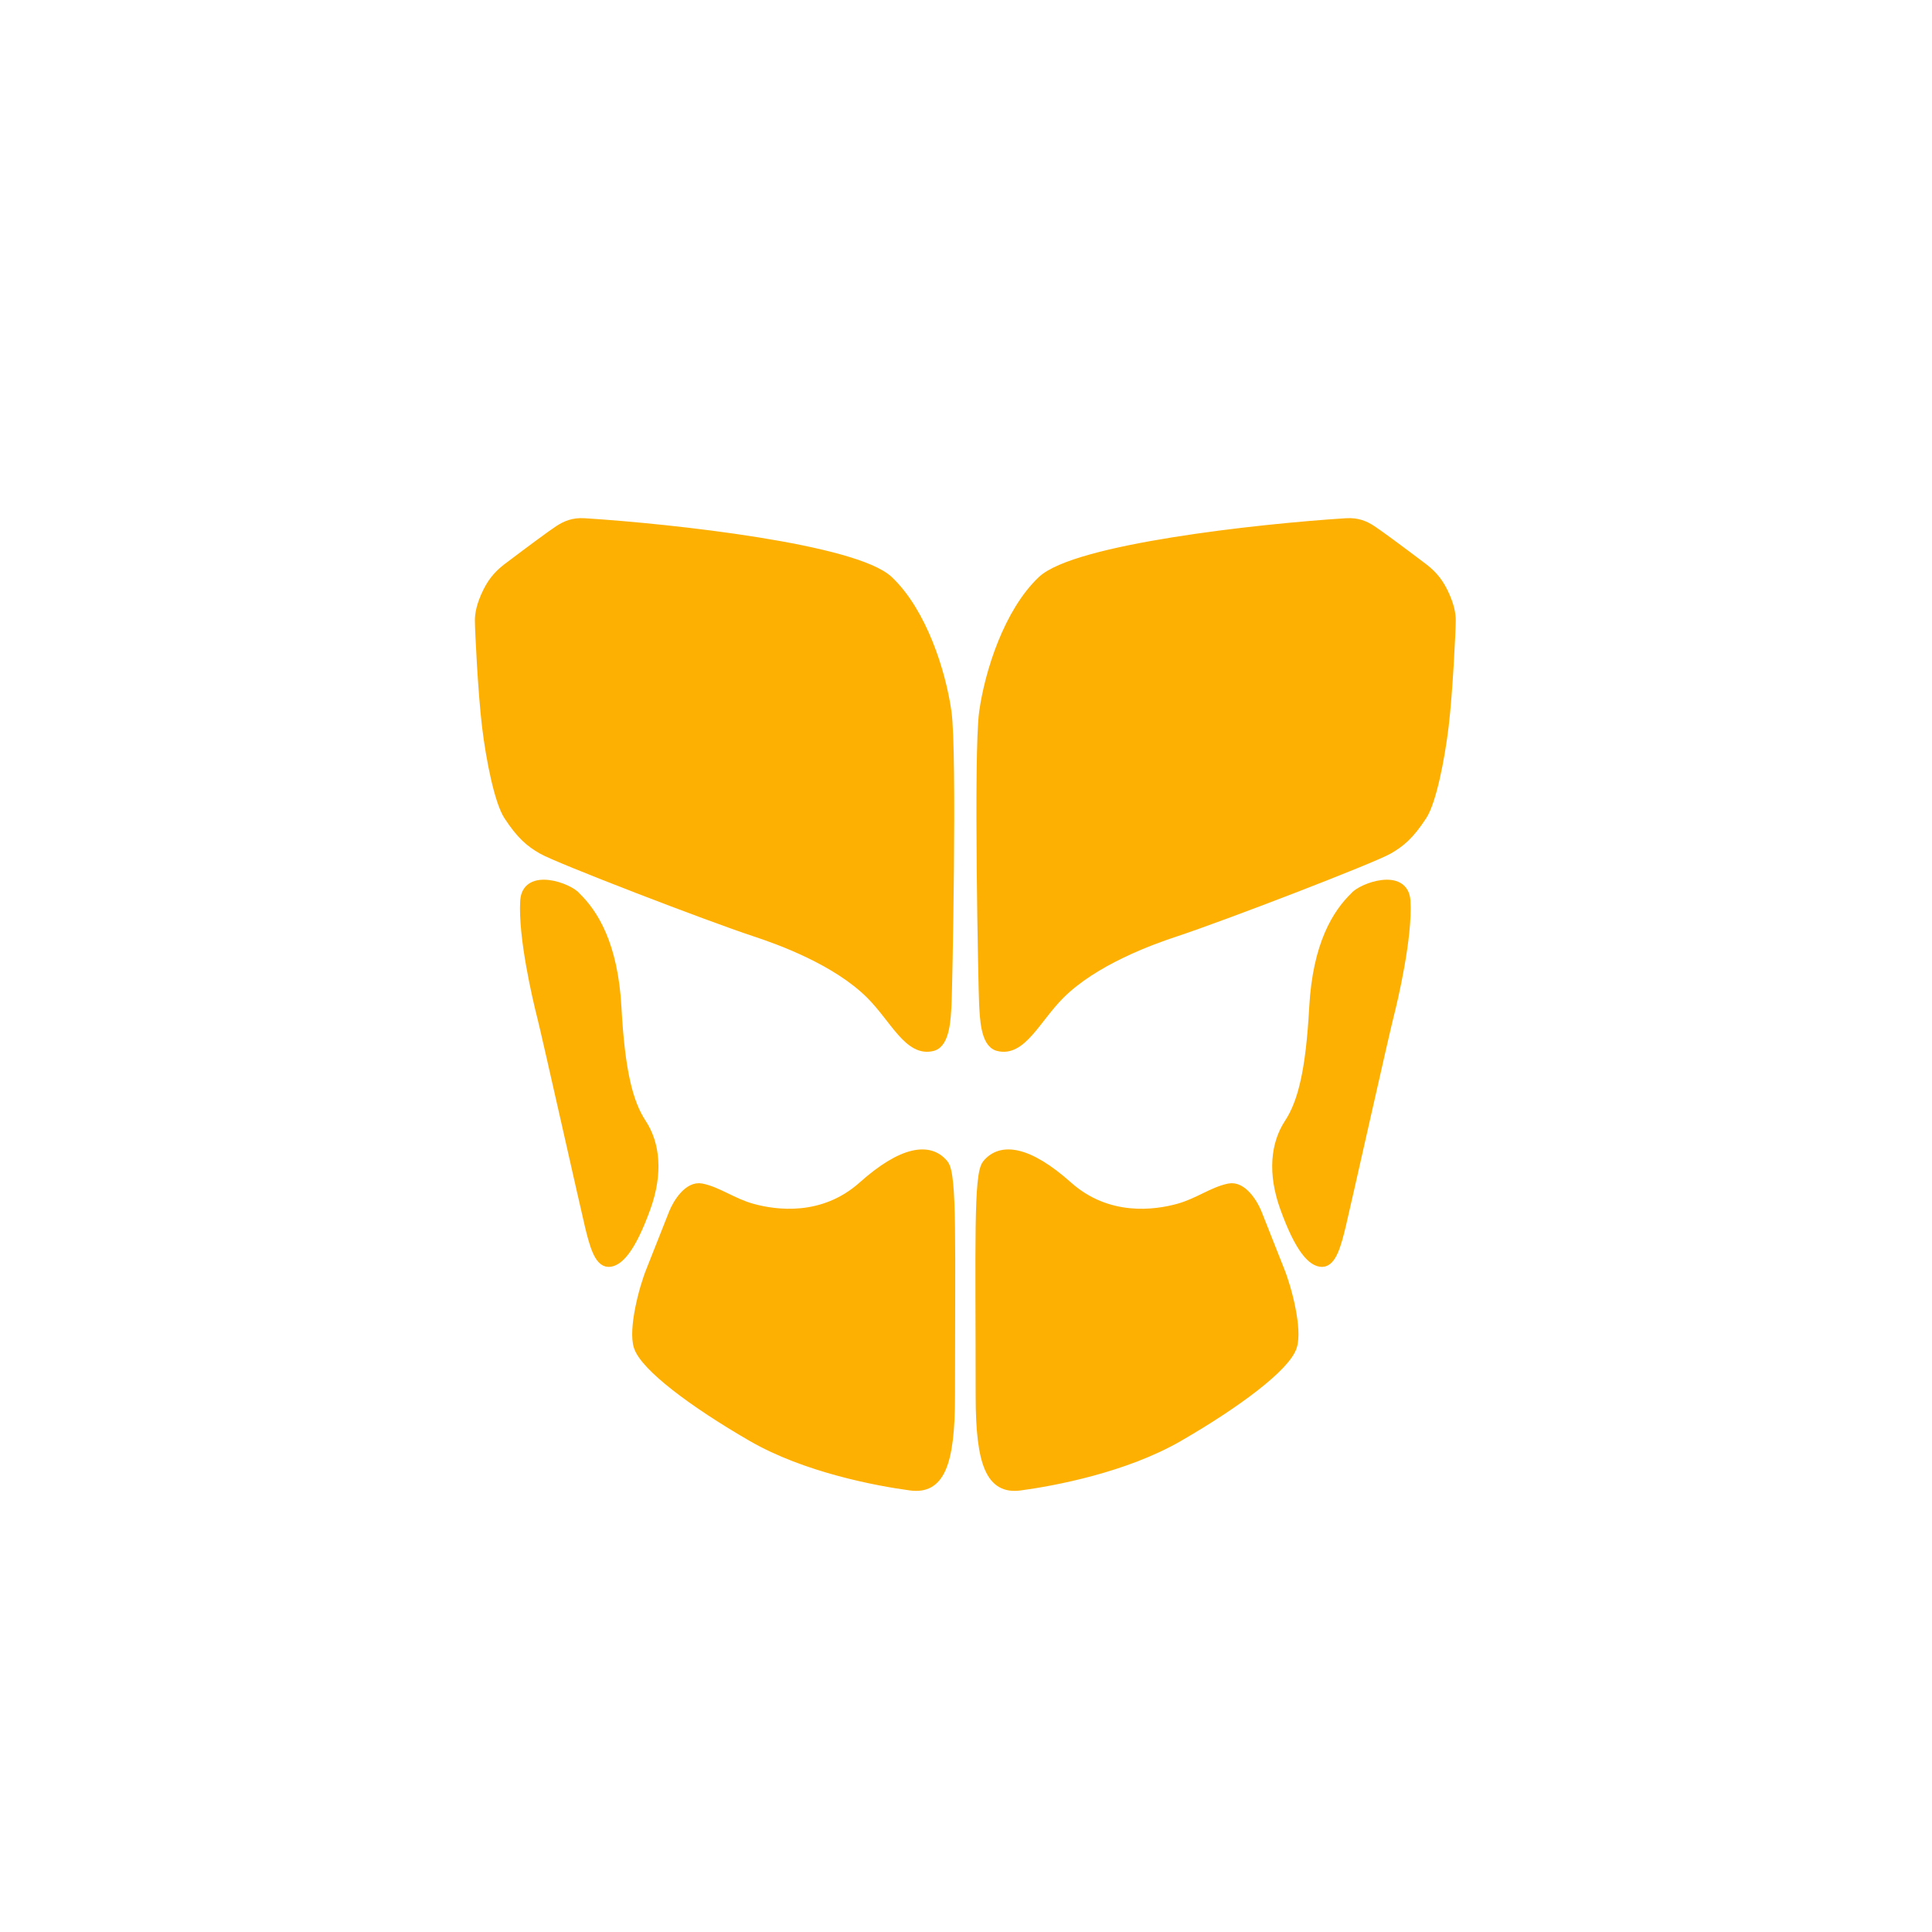
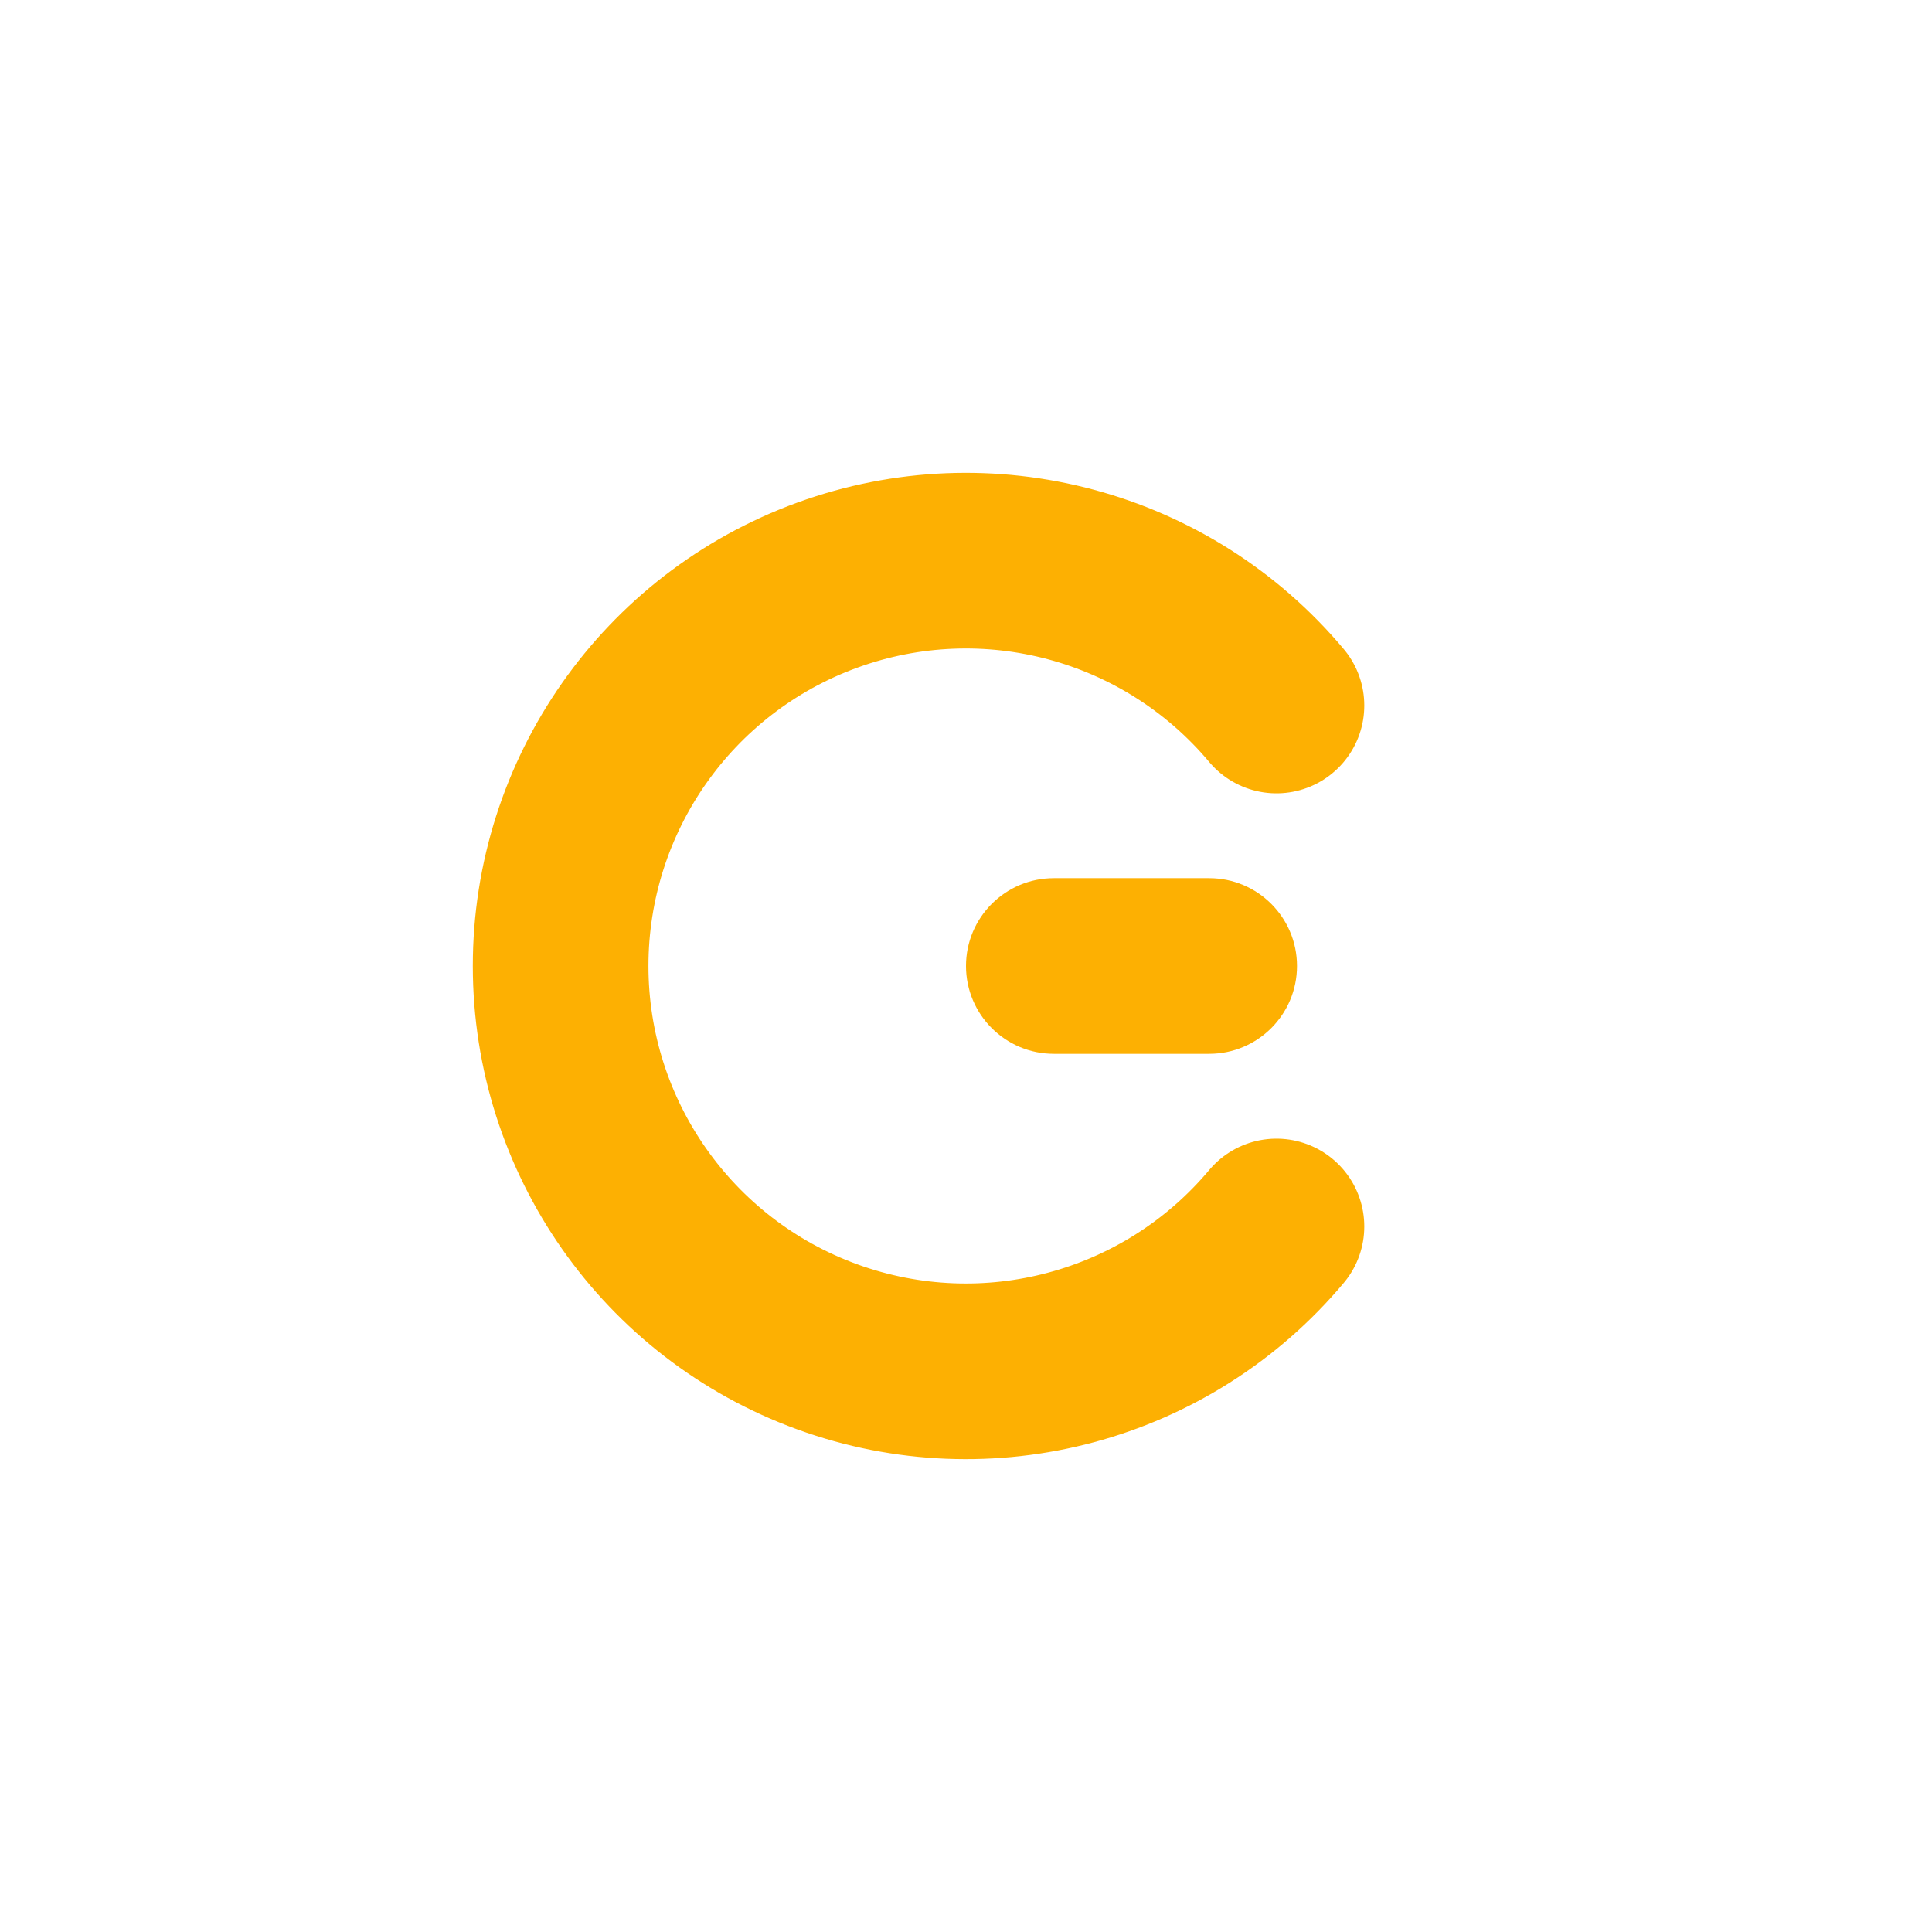
<svg xmlns="http://www.w3.org/2000/svg" width="1430" height="1430" viewBox="0 0 1430 1430" fill="none">
-   <path d="M700.787 527.197C704.967 556.994 701.348 733.762 700.787 743.426C700.225 753.09 699.74 771.907 690.333 774.431C672.856 779.121 662.205 753.914 644.496 736.179C619.165 710.811 576.592 695.594 559.255 689.873C523.872 678.195 413.301 635.642 401.239 628.668C392.534 623.635 385.774 618.199 376.31 603.703C369.475 593.234 363.218 562.229 360.227 537.264C357.236 512.299 355 466.324 355 459.148C355 455.182 355.804 448.275 361.031 437.806C365.213 429.431 370.279 424.116 377.516 418.881C391.648 408.188 408.719 395.527 413.703 392.306C418.687 389.084 424.157 386.537 432.601 387.071C498.408 391.232 632.996 406.238 657.764 429.753C682.532 453.269 696.606 497.4 700.787 527.197Z" fill="#FDB002" />
-   <path d="M456.478 745.771C459.051 792.802 464.922 816.237 474.974 831.538C485.026 846.839 487.197 868.422 478.19 893.548C466.932 924.956 457.469 934.217 450.447 934.217C443.21 934.217 439.591 920.526 436.374 907.239C433.238 894.283 404.208 764.696 400.992 752.214C397.775 739.731 386.919 693.425 388.527 666.85C389.814 645.589 421.224 657.186 426.322 663.628C439.055 675.977 453.905 698.741 456.478 745.771Z" fill="#FDB002" />
-   <path d="M498.696 897.574L481.809 940.256C476.234 953.944 468.49 984.057 472.561 996.629C477.386 1011.53 513.298 1038.44 556.595 1063.47C596.401 1086.49 649.073 1096.35 674.002 1099.71C695.312 1102.58 703.354 1084.41 703.354 1033.27C703.354 920.526 704.962 869.667 698.529 861.737C688.075 848.852 667.971 851.671 638.619 877.844C609.268 904.017 574.136 899.233 556.595 894.353C542.121 890.326 531.265 881.87 519.202 879.455C509.552 877.522 501.511 890.729 498.696 897.574Z" fill="#FDB002" />
-   <path d="M728.213 527.197C724.033 556.994 727.652 733.762 728.213 743.426C728.775 753.09 729.26 771.907 738.667 774.431C756.144 779.121 766.795 753.914 784.504 736.179C809.835 710.811 852.408 695.594 869.745 689.873C905.128 678.195 1015.7 635.642 1027.76 628.668C1036.47 623.635 1043.23 618.199 1052.69 603.703C1059.53 593.234 1065.78 562.229 1068.77 537.264C1071.76 512.299 1074 466.324 1074 459.148C1074 455.182 1073.2 448.275 1067.97 437.806C1063.79 429.431 1058.72 424.116 1051.48 418.881C1037.35 408.188 1020.28 395.527 1015.3 392.306C1010.31 389.084 1004.84 386.537 996.399 387.071C930.592 391.232 796.004 406.238 771.236 429.753C746.468 453.269 732.394 497.4 728.213 527.197Z" fill="#FDB002" />
-   <path d="M972.522 745.771C969.949 792.802 964.078 816.237 954.026 831.538C943.974 846.839 941.803 868.422 950.81 893.548C962.068 924.956 971.531 934.217 978.553 934.217C985.79 934.217 989.409 920.526 992.626 907.239C995.762 894.283 1024.79 764.696 1028.01 752.214C1031.23 739.731 1042.08 693.425 1040.47 666.85C1039.19 645.589 1007.78 657.186 1002.68 663.628C989.945 675.977 975.095 698.741 972.522 745.771Z" fill="#FDB002" />
-   <path d="M930.304 897.574L947.191 940.256C952.766 953.944 960.51 984.057 956.439 996.629C951.614 1011.53 915.702 1038.44 872.404 1063.47C832.599 1086.49 779.927 1096.35 754.998 1099.71C733.688 1102.58 725.646 1084.41 725.646 1033.27C725.646 920.526 724.038 869.667 730.471 861.737C740.925 848.852 761.029 851.671 790.381 877.844C819.732 904.017 854.864 899.233 872.404 894.353C886.879 890.326 897.735 881.87 909.798 879.455C919.448 877.522 927.489 890.729 930.304 897.574Z" fill="#FDB002" />
-   <path d="M700.787 527.197C704.967 556.994 701.348 733.762 700.787 743.426C700.225 753.09 699.74 771.907 690.333 774.431C672.856 779.121 662.205 753.914 644.496 736.179C619.165 710.811 576.592 695.594 559.255 689.873C523.872 678.195 413.301 635.642 401.239 628.668C392.534 623.635 385.774 618.199 376.31 603.703C369.475 593.234 363.218 562.229 360.227 537.264C357.236 512.299 355 466.324 355 459.148C355 455.182 355.804 448.275 361.031 437.806C365.213 429.431 370.279 424.116 377.516 418.881C391.648 408.188 408.719 395.527 413.703 392.306C418.687 389.084 424.157 386.537 432.601 387.071C498.408 391.232 632.996 406.238 657.764 429.753C682.532 453.269 696.606 497.4 700.787 527.197Z" stroke="#FDB002" stroke-width="7" />
-   <path d="M456.478 745.771C459.051 792.802 464.922 816.237 474.974 831.538C485.026 846.839 487.197 868.422 478.19 893.548C466.932 924.956 457.469 934.217 450.447 934.217C443.21 934.217 439.591 920.526 436.374 907.239C433.238 894.283 404.208 764.696 400.992 752.214C397.775 739.731 386.919 693.425 388.527 666.85C389.814 645.589 421.224 657.186 426.322 663.628C439.055 675.977 453.905 698.741 456.478 745.771Z" stroke="#FDB002" stroke-width="7" />
-   <path d="M498.696 897.574L481.809 940.256C476.234 953.944 468.49 984.057 472.561 996.629C477.386 1011.53 513.298 1038.44 556.595 1063.47C596.401 1086.49 649.073 1096.35 674.002 1099.71C695.312 1102.58 703.354 1084.41 703.354 1033.27C703.354 920.526 704.962 869.667 698.529 861.737C688.075 848.852 667.971 851.671 638.619 877.844C609.268 904.017 574.136 899.233 556.595 894.353C542.121 890.326 531.265 881.87 519.202 879.455C509.552 877.522 501.511 890.729 498.696 897.574Z" stroke="#FDB002" stroke-width="7" />
-   <path d="M728.213 527.197C724.033 556.994 727.652 733.762 728.213 743.426C728.775 753.09 729.26 771.907 738.667 774.431C756.144 779.121 766.795 753.914 784.504 736.179C809.835 710.811 852.408 695.594 869.745 689.873C905.128 678.195 1015.7 635.642 1027.76 628.668C1036.47 623.635 1043.23 618.199 1052.69 603.703C1059.53 593.234 1065.78 562.229 1068.77 537.264C1071.76 512.299 1074 466.324 1074 459.148C1074 455.182 1073.2 448.275 1067.97 437.806C1063.79 429.431 1058.72 424.116 1051.48 418.881C1037.35 408.188 1020.28 395.527 1015.3 392.306C1010.31 389.084 1004.84 386.537 996.399 387.071C930.592 391.232 796.004 406.238 771.236 429.753C746.468 453.269 732.394 497.4 728.213 527.197Z" stroke="#FDB002" stroke-width="7" />
-   <path d="M972.522 745.771C969.949 792.802 964.078 816.237 954.026 831.538C943.974 846.839 941.803 868.422 950.81 893.548C962.068 924.956 971.531 934.217 978.553 934.217C985.79 934.217 989.409 920.526 992.626 907.239C995.762 894.283 1024.79 764.696 1028.01 752.214C1031.23 739.731 1042.08 693.425 1040.47 666.85C1039.19 645.589 1007.78 657.186 1002.68 663.628C989.945 675.977 975.095 698.741 972.522 745.771Z" stroke="#FDB002" stroke-width="7" />
-   <path d="M930.304 897.574L947.191 940.256C952.766 953.944 960.51 984.057 956.439 996.629C951.614 1011.53 915.702 1038.44 872.404 1063.47C832.599 1086.49 779.927 1096.35 754.998 1099.71C733.688 1102.58 725.646 1084.41 725.646 1033.27C725.646 920.526 724.038 869.667 730.471 861.737C740.925 848.852 761.029 851.671 790.381 877.844C819.732 904.017 854.864 899.233 872.404 894.353C886.879 890.326 897.735 881.87 909.798 879.455C919.448 877.522 927.489 890.729 930.304 897.574Z" stroke="#FDB002" stroke-width="7" />
+   <path d="M944.8 522.2 A300 300 0 1 0 944.8 907.8" fill="none" stroke="#FDB002" stroke-width="130" stroke-linecap="round" />
+   <rect x="715" y="650" width="245" height="130" rx="65" fill="#FDB002" />
</svg>
